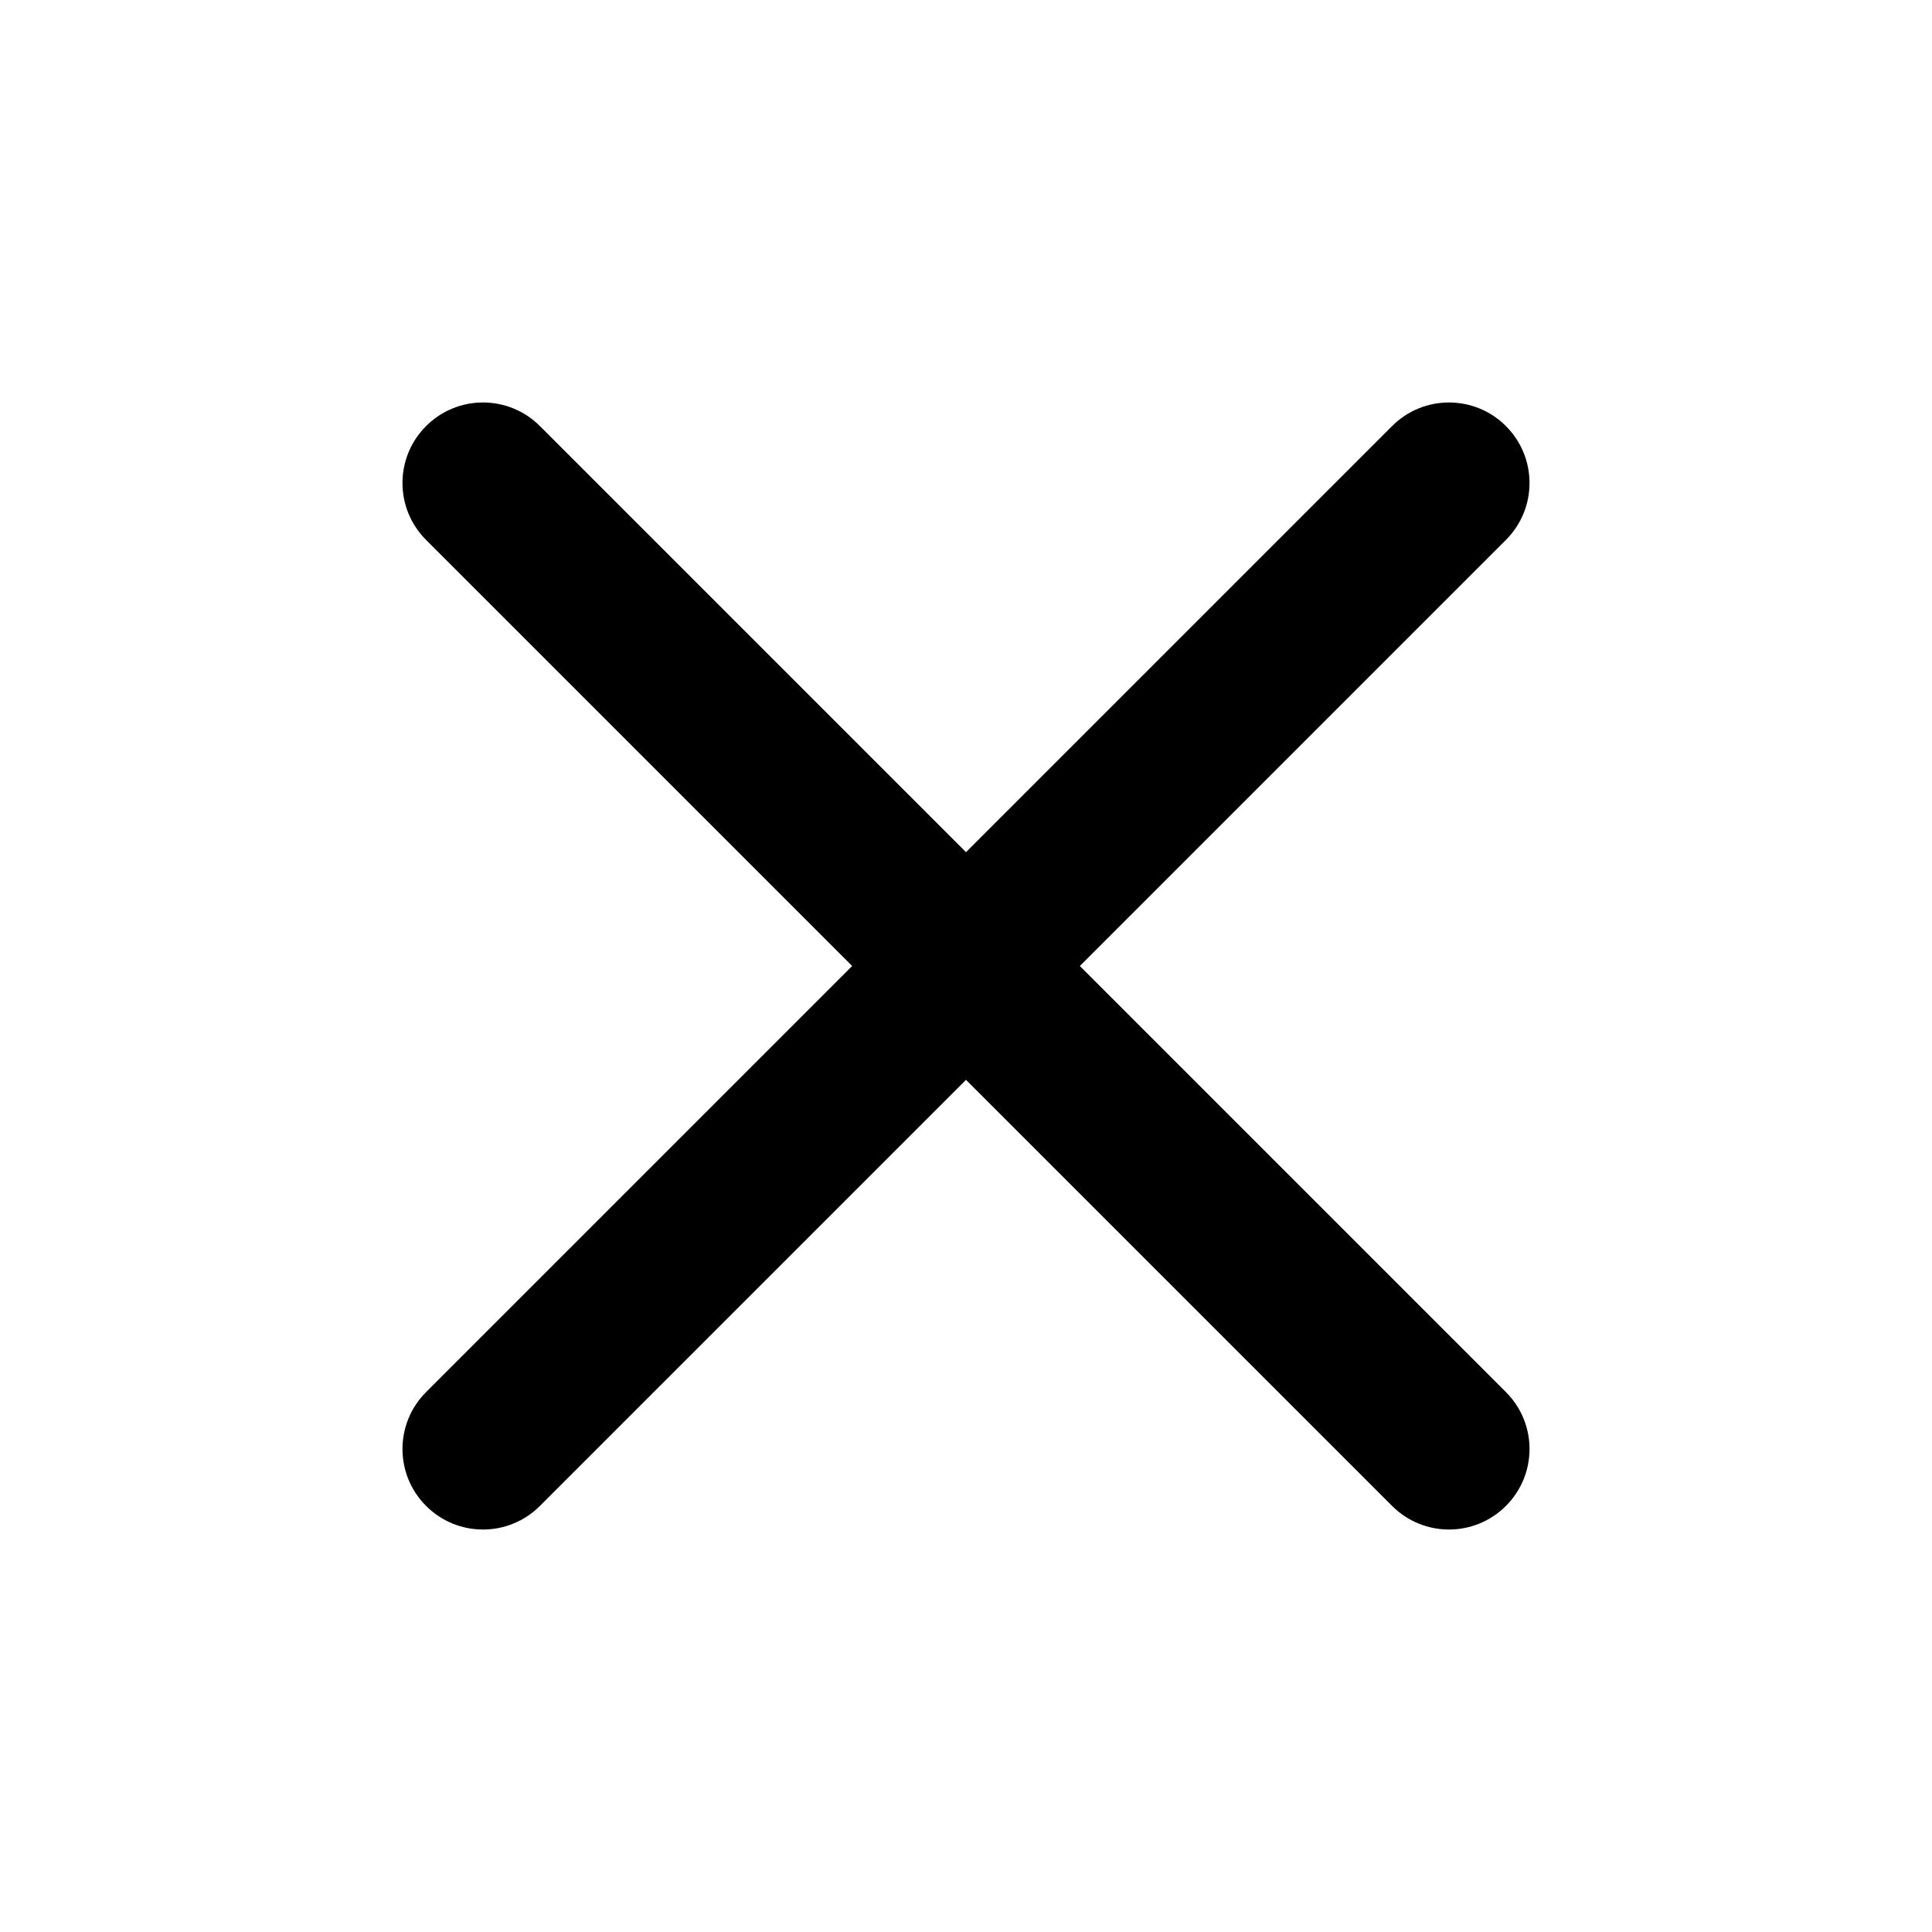
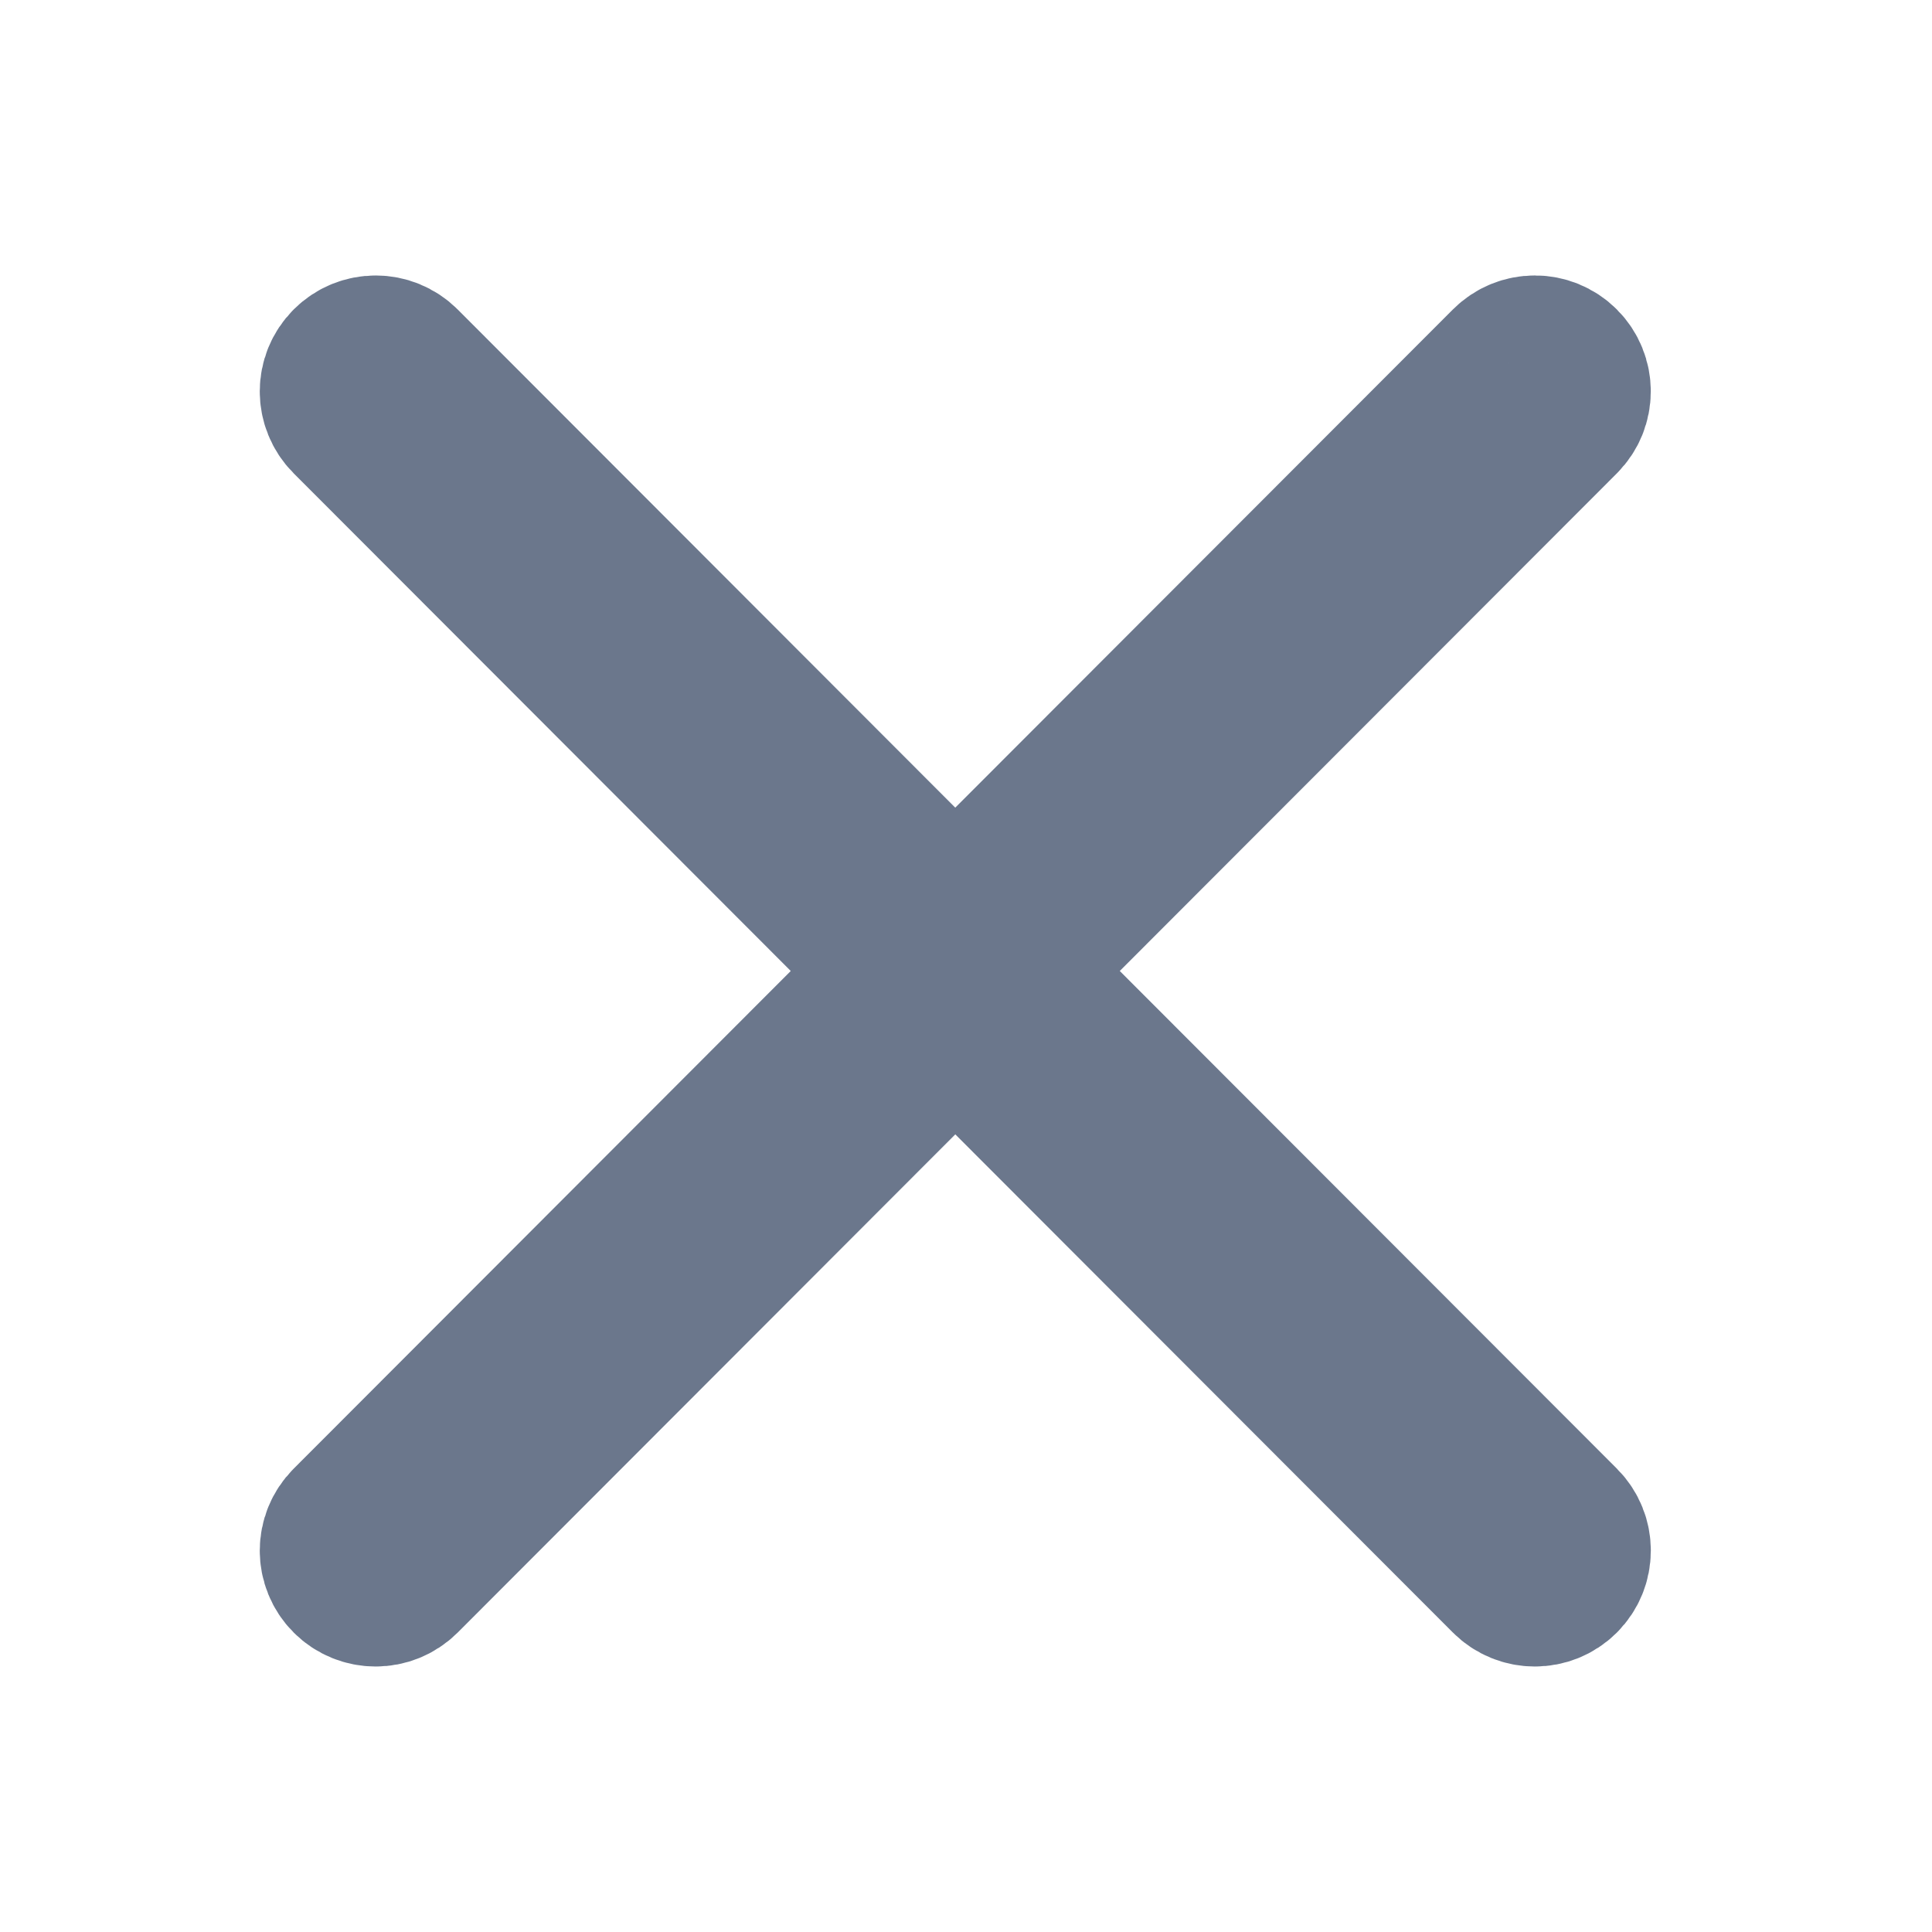
- <svg xmlns="http://www.w3.org/2000/svg" width="24" height="24" role="presentation" focusable="false" viewBox="0 0 24 24">
-   <path fill-rule="evenodd" clip-rule="evenodd" d="M10.586 12L5.293 6.707C4.902 6.317 4.902 5.683 5.293 5.293C5.683 4.902 6.317 4.902 6.707 5.293L12 10.586L17.293 5.293C17.683 4.902 18.317 4.902 18.707 5.293C19.098 5.683 19.098 6.317 18.707 6.707L13.414 12L18.707 17.293C19.098 17.683 19.098 18.317 18.707 18.707C18.317 19.098 17.683 19.098 17.293 18.707L12 13.414L6.707 18.707C6.317 19.098 5.683 19.098 5.293 18.707C4.902 18.317 4.902 17.683 5.293 17.293L10.586 12Z" fill="currentColor" />
+ <svg xmlns="http://www.w3.org/2000/svg" version="1.1" id="Layer_1" x="0px" y="0px" viewBox="0 0 50 50" enable-background="new 0 0 50 50" xml:space="preserve">
+   <path fill="#6b778c" stroke="#6b778c" stroke-width="4" d="M9.016,40.837c0.195,0.195,0.451,0.292,0.707,0.292c0.256,0,0.512-0.098,0.708-0.293l14.292-14.309  l14.292,14.309c0.195,0.196,0.451,0.293,0.708,0.293c0.256,0,0.512-0.098,0.707-0.292c0.391-0.39,0.391-1.023,0.001-1.414  L26.153,25.129L40.43,10.836c0.39-0.391,0.39-1.024-0.001-1.414c-0.392-0.391-1.024-0.391-1.414,0.001L24.722,23.732L10.43,9.423  c-0.391-0.391-1.024-0.391-1.414-0.001c-0.391,0.39-0.391,1.023-0.001,1.414l14.276,14.293L9.015,39.423  C8.625,39.813,8.625,40.447,9.016,40.837z" />
</svg>
